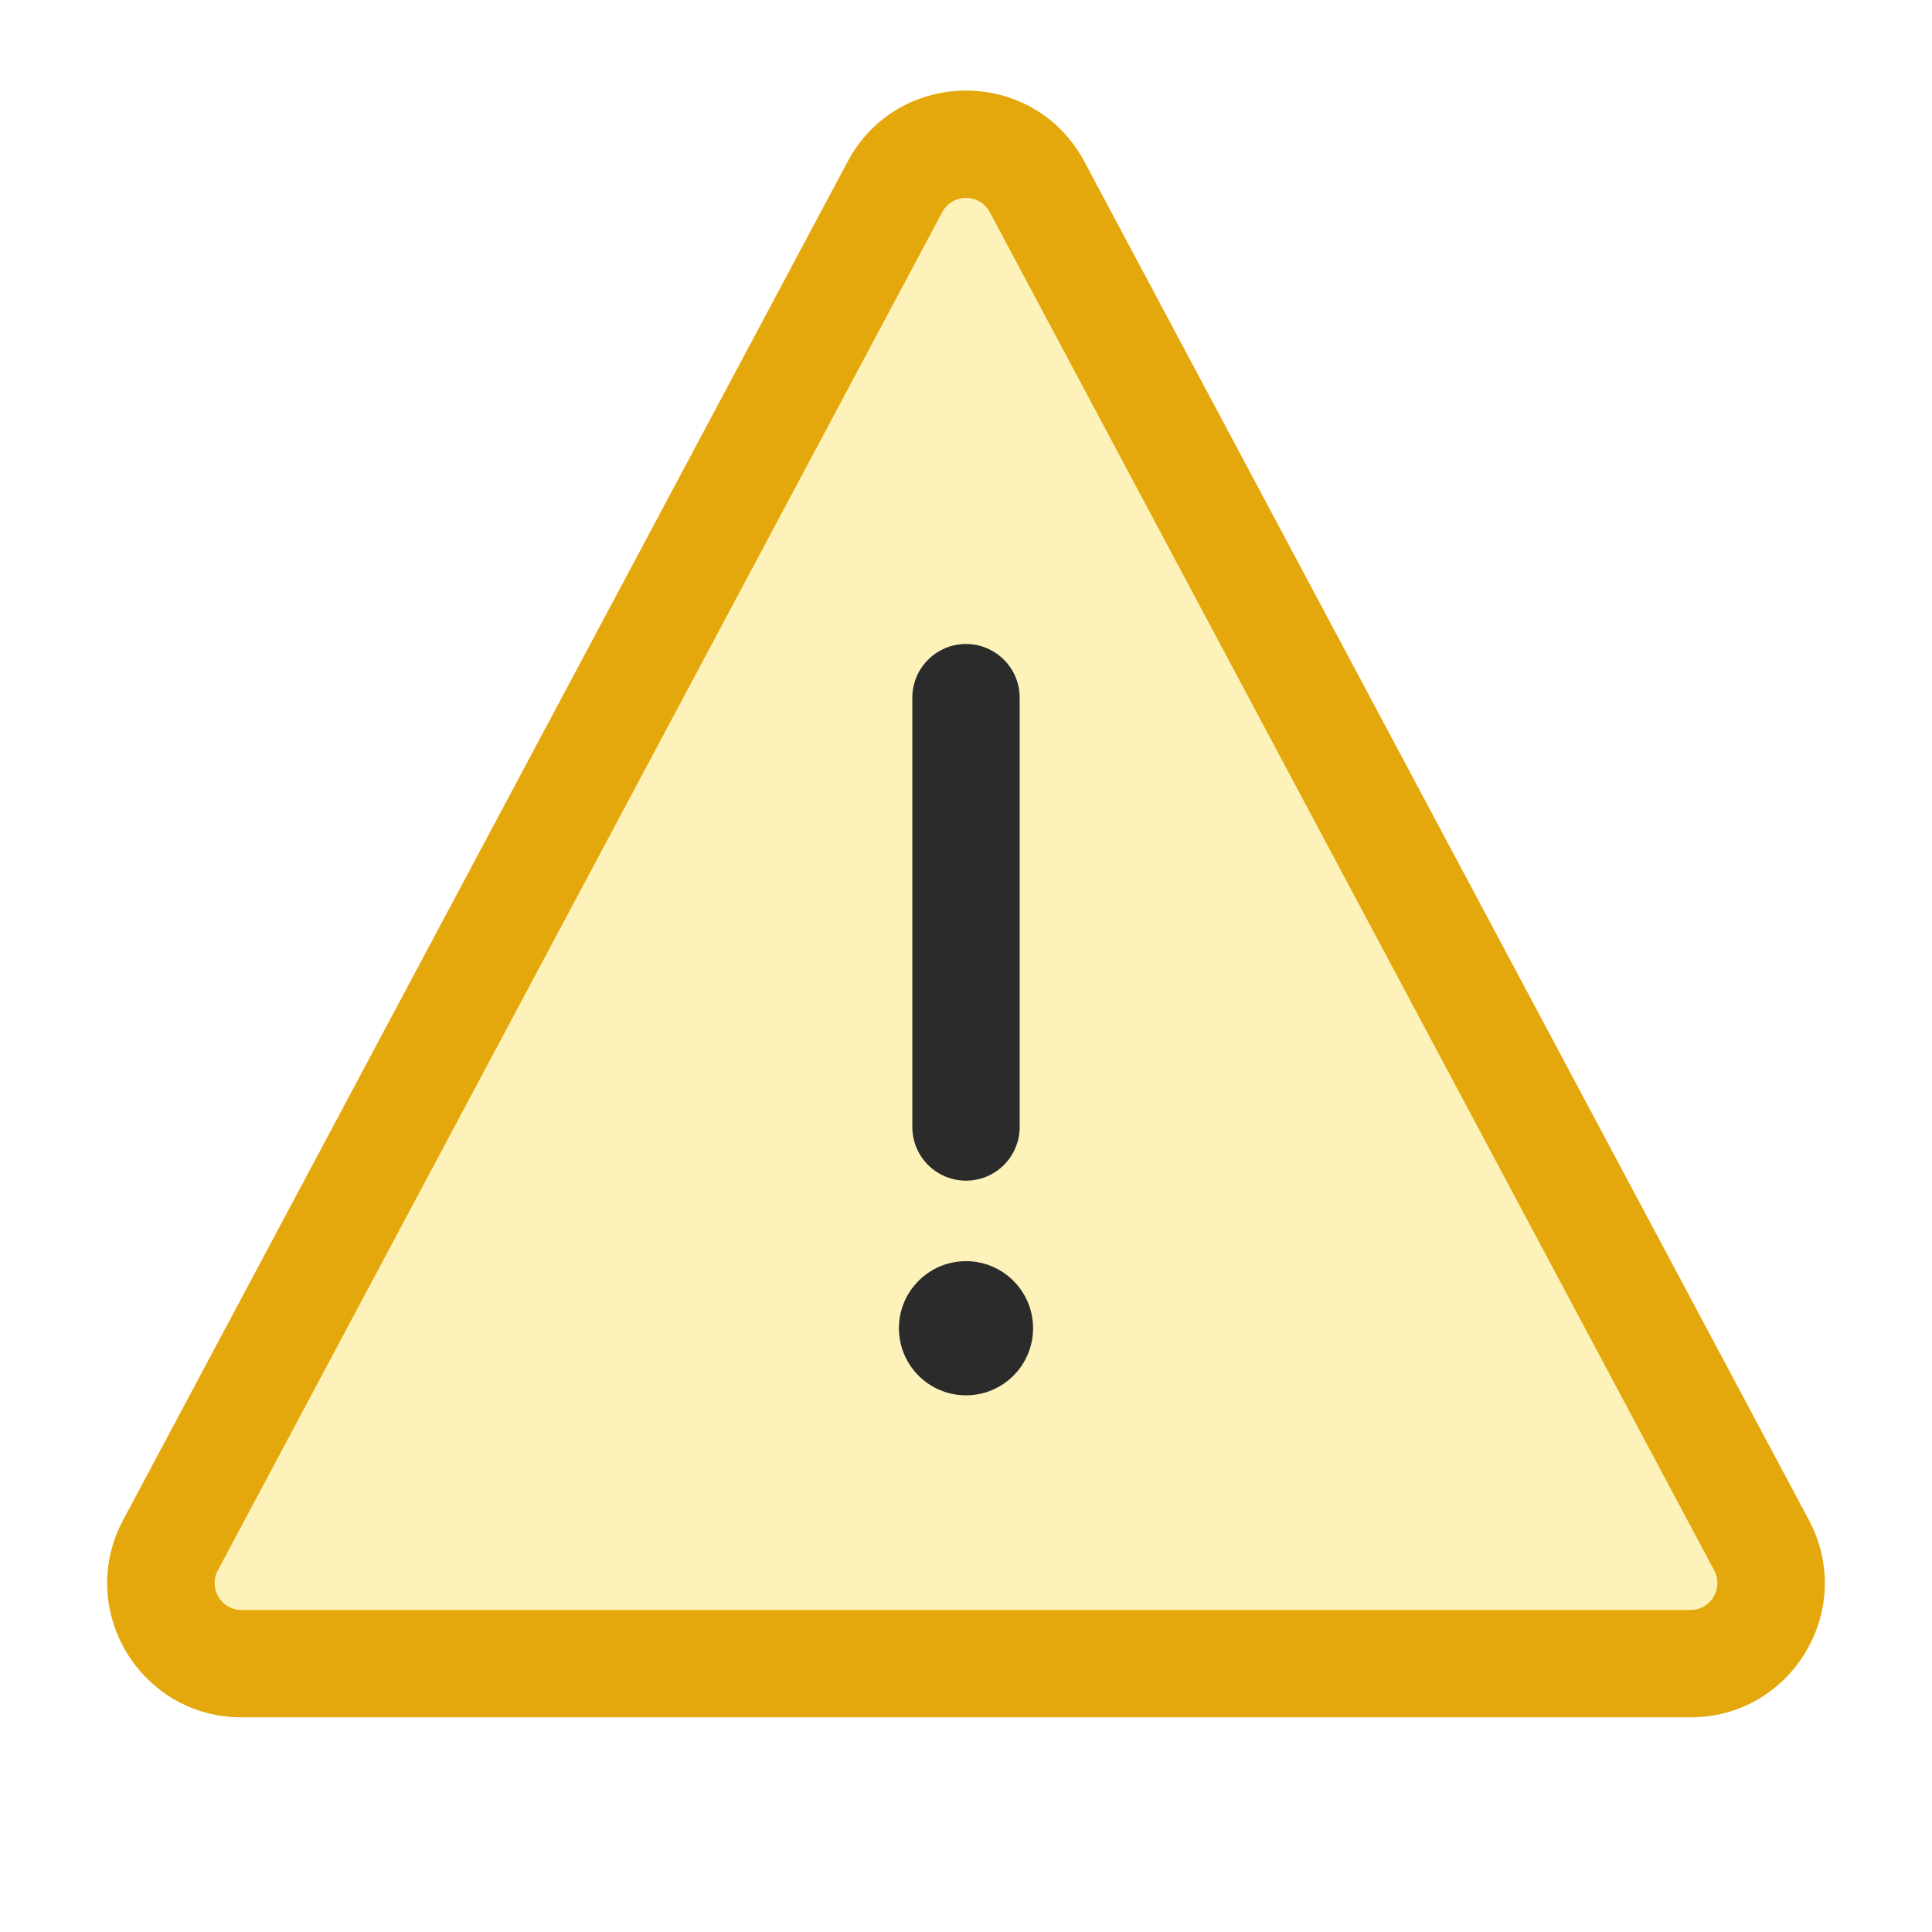
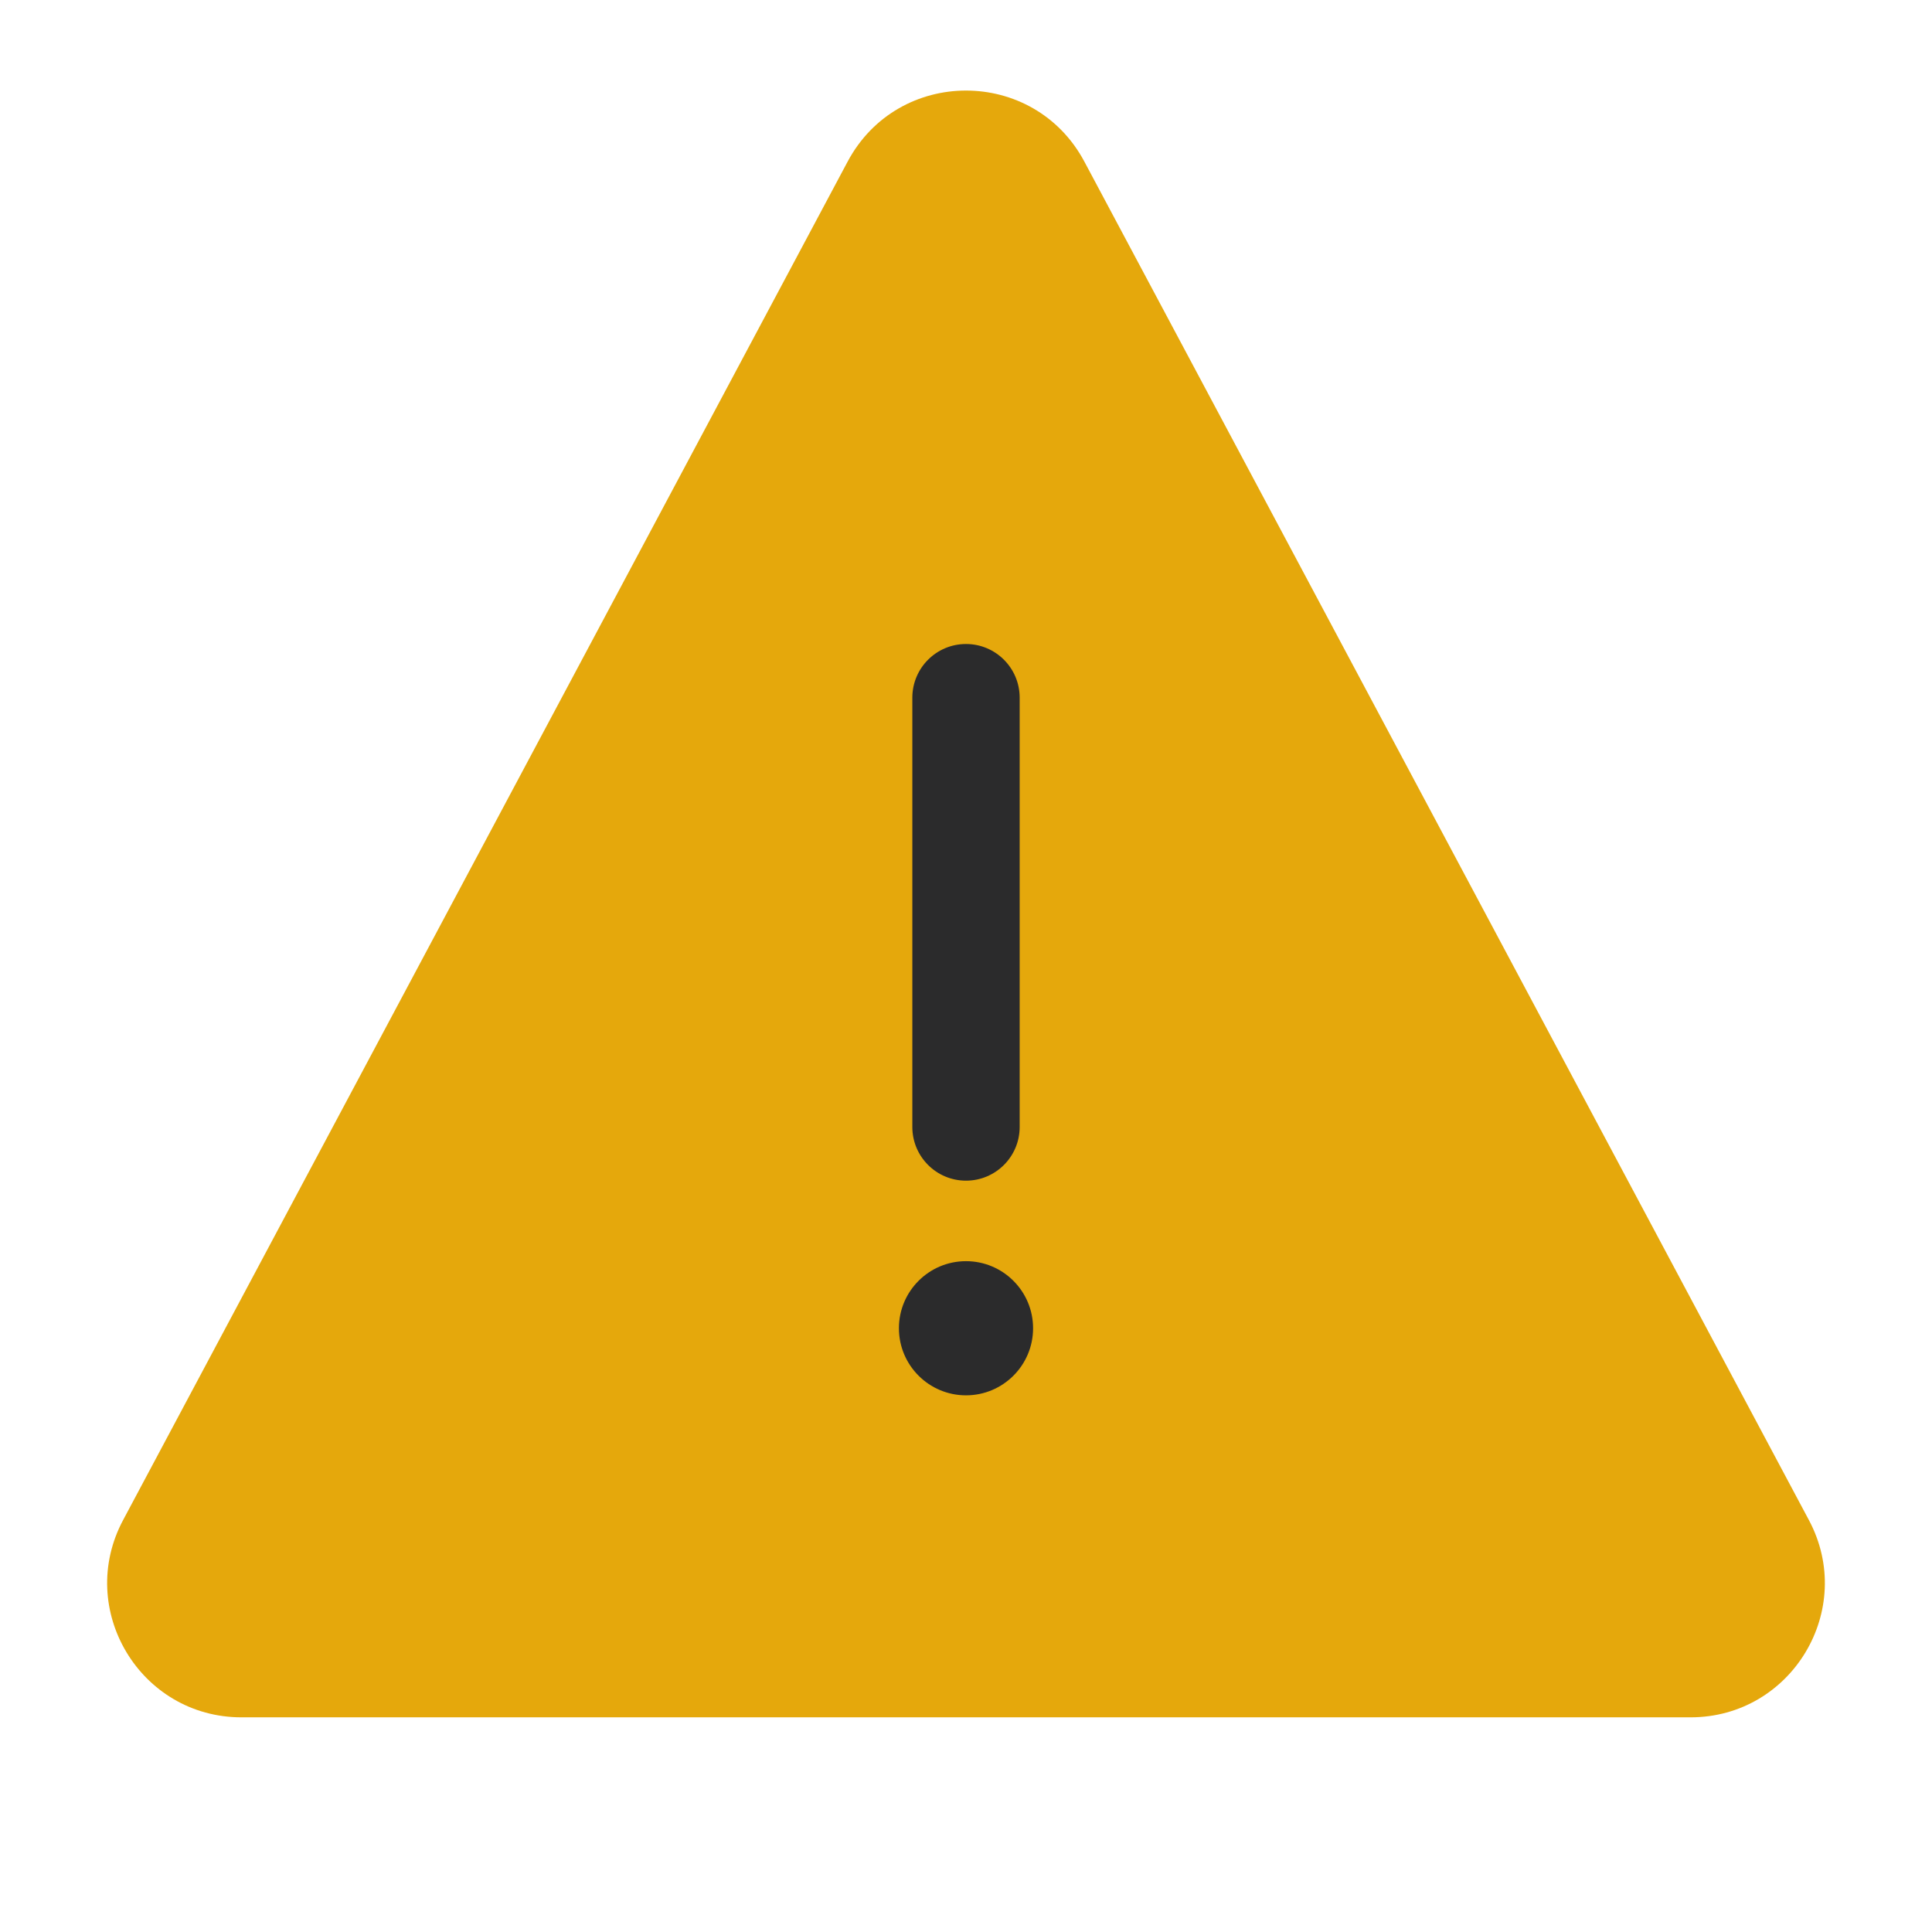
<svg xmlns="http://www.w3.org/2000/svg" width="18" height="18" viewBox="0 0 18 18" fill="none">
-   <path d="M15.75 15.5H2.25C1.684 15.5 1.322 14.897 1.588 14.397L8.338 1.741C8.621 1.211 9.379 1.211 9.662 1.741L16.412 14.397C16.678 14.897 16.316 15.5 15.75 15.5Z" fill="#FDF3BA" />
-   <path fill-rule="evenodd" clip-rule="evenodd" d="M7.897 1.506C8.368 0.623 9.632 0.623 10.103 1.506L16.853 14.162C17.297 14.994 16.694 16 15.75 16H2.25C1.306 16 0.703 14.994 1.147 14.162L7.897 1.506ZM9.221 1.976C9.126 1.8 8.874 1.8 8.779 1.976L2.029 14.632C1.941 14.799 2.061 15 2.25 15H15.75C15.939 15 16.059 14.799 15.971 14.632L9.221 1.976Z" fill="#E5A80C" />
-   <path fill-rule="evenodd" clip-rule="evenodd" d="M9.5 6.5C9.5 6.224 9.276 6 9 6C8.724 6 8.5 6.224 8.5 6.5V10.5C8.5 10.776 8.724 11 9 11C9.276 11 9.5 10.776 9.5 10.5V6.5ZM9 13C9.345 13 9.625 12.72 9.625 12.375C9.625 12.03 9.345 11.75 9 11.75C8.655 11.75 8.375 12.03 8.375 12.375C8.375 12.72 8.655 13 9 13Z" fill="#2B2B2C" />
+   <path d="M13.5 14.5L9 4L5 14.5H13.5Z" fill="#2B2B2C" />
+   <path fill-rule="evenodd" clip-rule="evenodd" d="M7.897 1.506C8.368 0.623 9.632 0.623 10.103 1.506L16.853 14.162C17.297 14.994 16.694 16 15.75 16H2.25C1.306 16 0.703 14.994 1.147 14.162L7.897 1.506ZM9 6C9.276 6 9.5 6.224 9.5 6.5V10.5C9.5 10.776 9.276 11 9 11C8.724 11 8.5 10.776 8.5 10.5V6.5C8.5 6.224 8.724 6 9 6ZM9.625 12.375C9.625 12.72 9.345 13 9 13C8.655 13 8.375 12.72 8.375 12.375C8.375 12.03 8.655 11.75 9 11.75C9.345 11.75 9.625 12.03 9.625 12.375Z" fill="#E5A80C" />
</svg>
